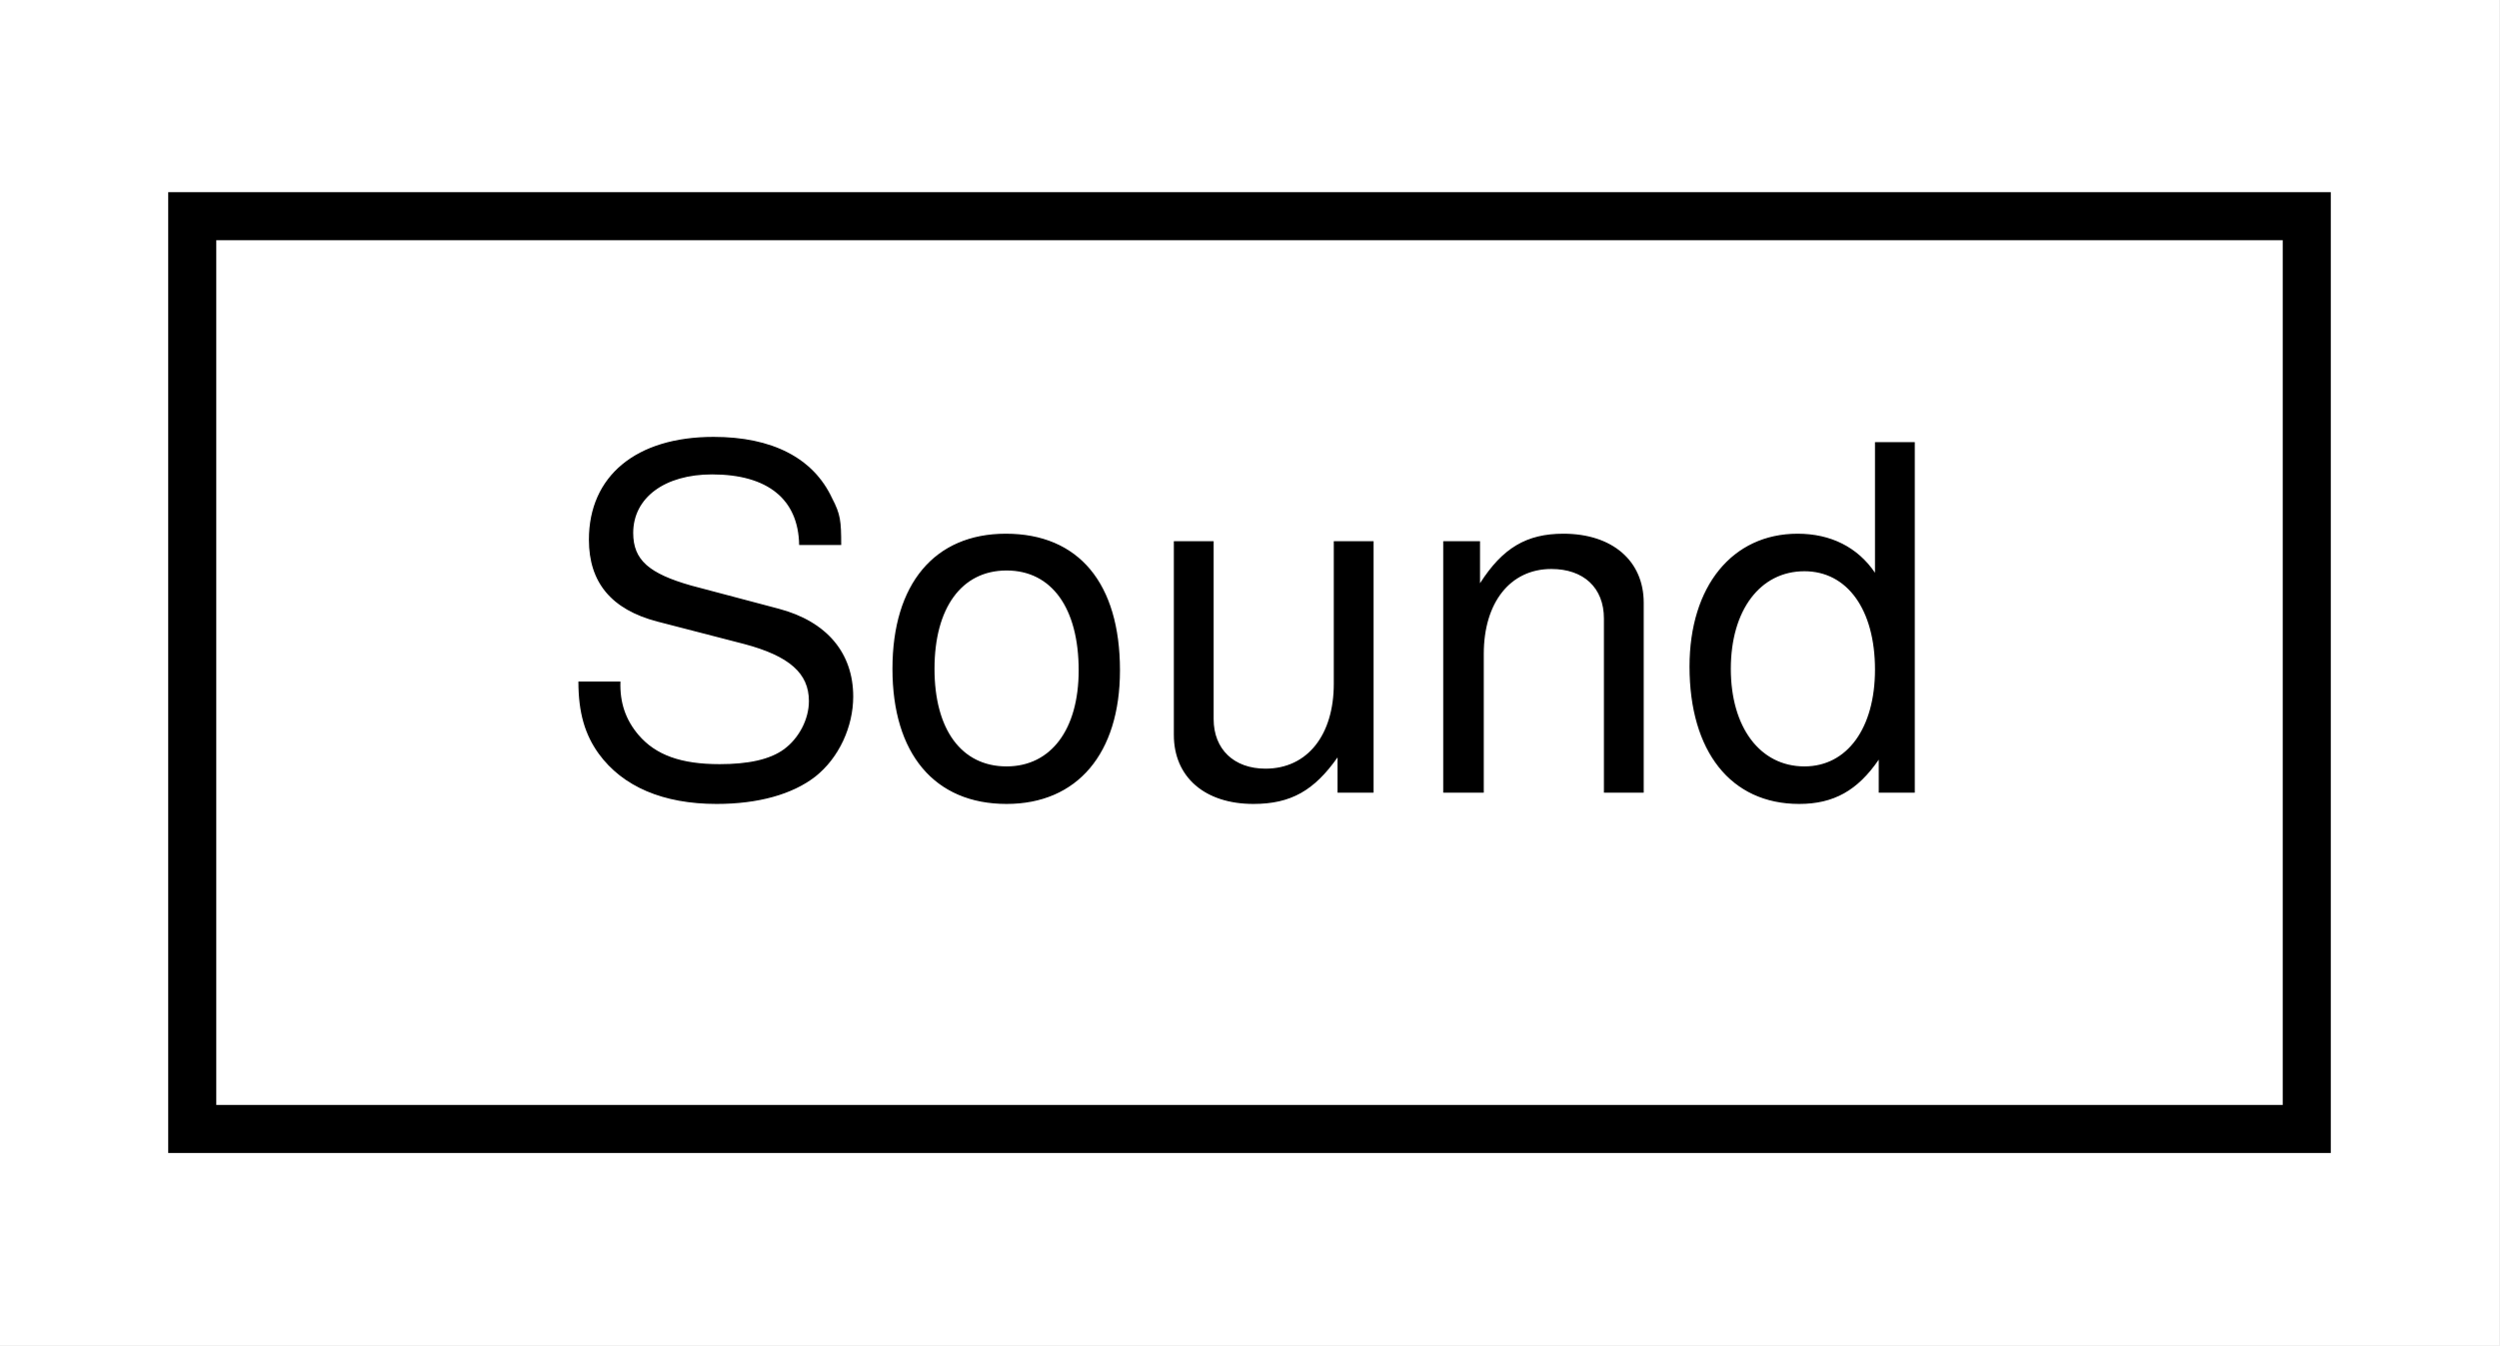
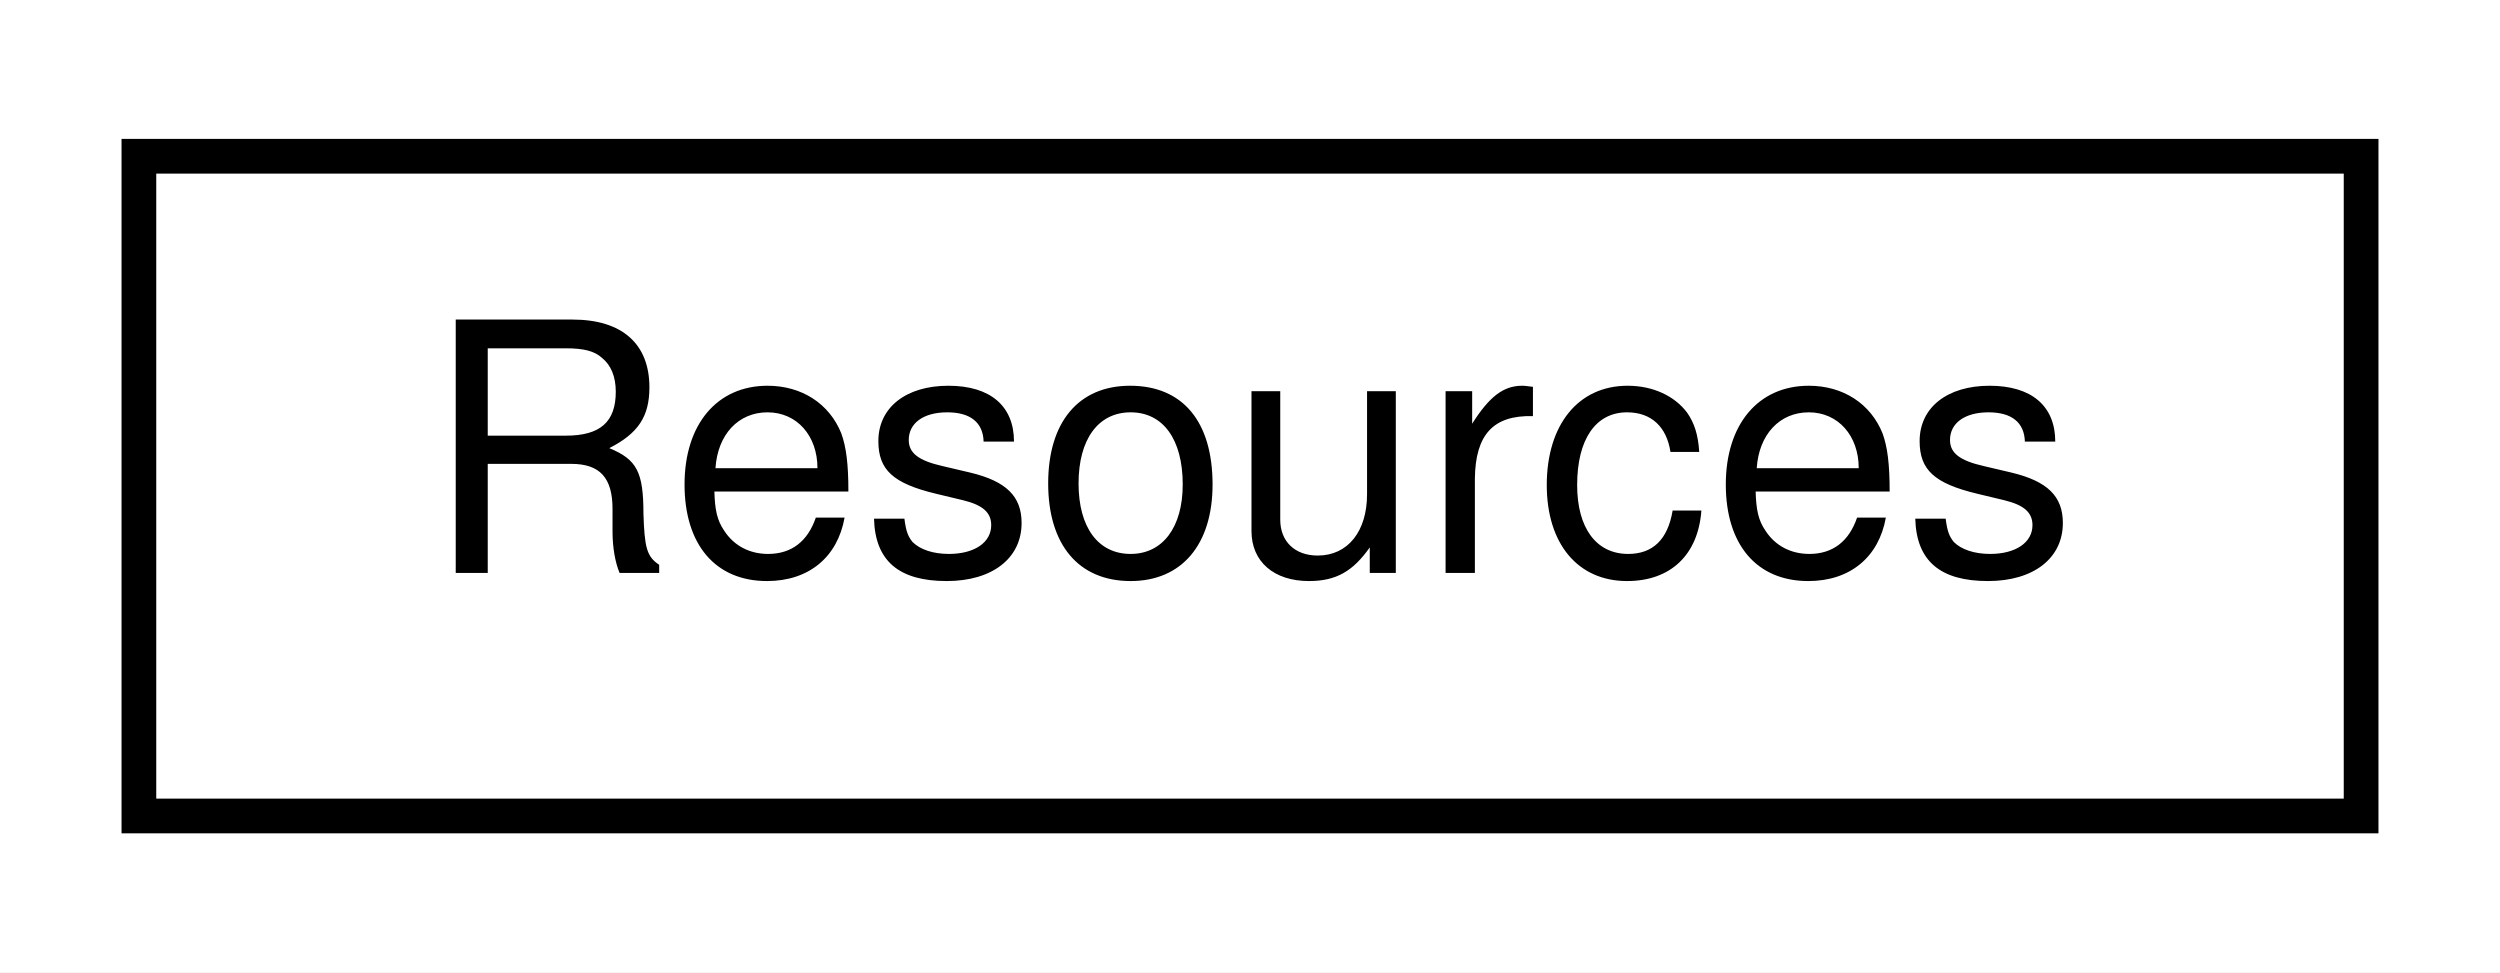
- <svg xmlns="http://www.w3.org/2000/svg" xmlns:xlink="http://www.w3.org/1999/xlink" width="52pt" height="28pt" viewBox="0.00 0.00 52.00 28.00">
+ <svg xmlns="http://www.w3.org/2000/svg" xmlns:xlink="http://www.w3.org/1999/xlink" width="72pt" height="28pt" viewBox="0.00 0.00 72.00 28.00">
  <g id="graph0" class="graph" transform="scale(1 1) rotate(0) translate(4 24)">
-     <polygon fill="white" stroke="none" points="-4,4 -4,-24 48,-24 48,4 -4,4" />
+     <polygon fill="white" stroke="none" points="-4,4 -4,-24 68,-24 68,4 -4,4" />
    <g id="node1" class="node">
      <g id="a_node1">
-         <a xlink:href="classSound.html" target="_top" xlink:title="Classe que modela sons. ">
-           <polygon fill="white" stroke="black" points="-3.55271e-15,-0.5 -3.55271e-15,-19.5 44,-19.5 44,-0.5 -3.55271e-15,-0.5" />
-           <text text-anchor="middle" x="22" y="-7.5" font-family="Helvetica,sans-Serif" font-size="10.00">Sound</text>
+         <a xlink:href="classResources.html" target="_top" xlink:title="Classe estática responsável por gestão dos recursos em memória. ">
+           <polygon fill="white" stroke="black" points="0,-0.5 0,-19.5 64,-19.5 64,-0.5 0,-0.5" />
+           <text text-anchor="middle" x="32" y="-7.5" font-family="Helvetica,sans-Serif" font-size="10.00">Resources</text>
        </a>
      </g>
    </g>
  </g>
</svg>
